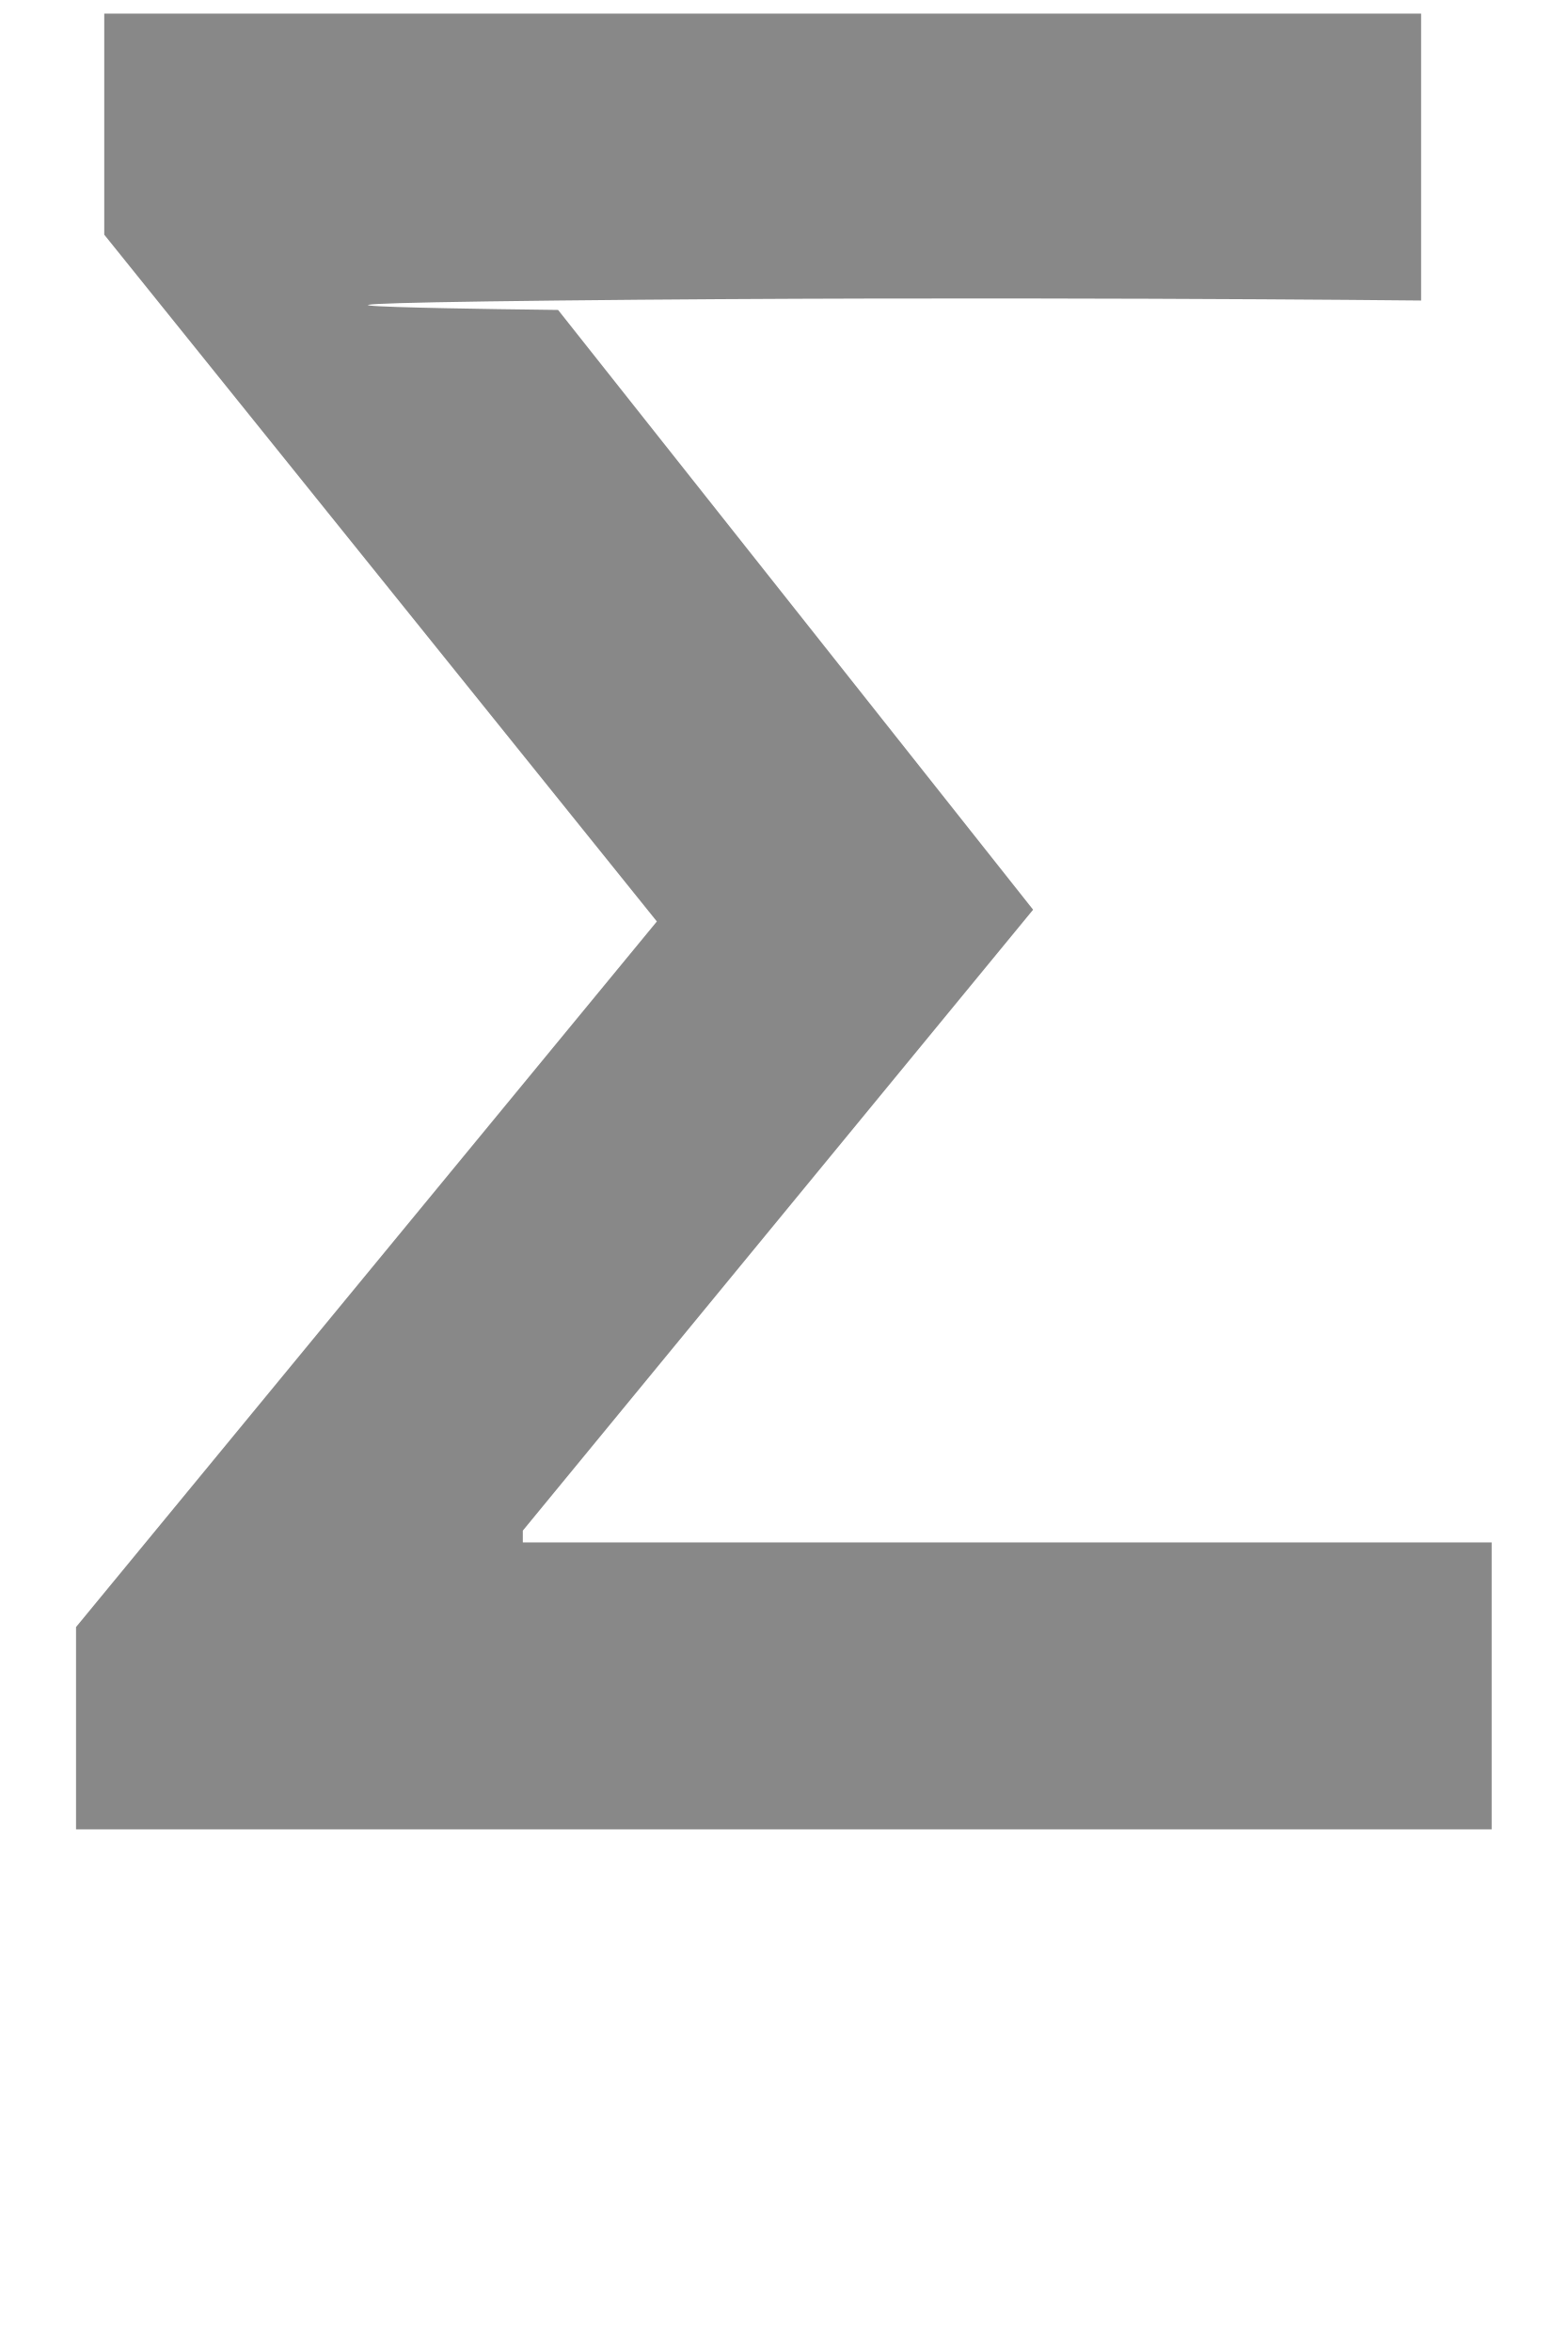
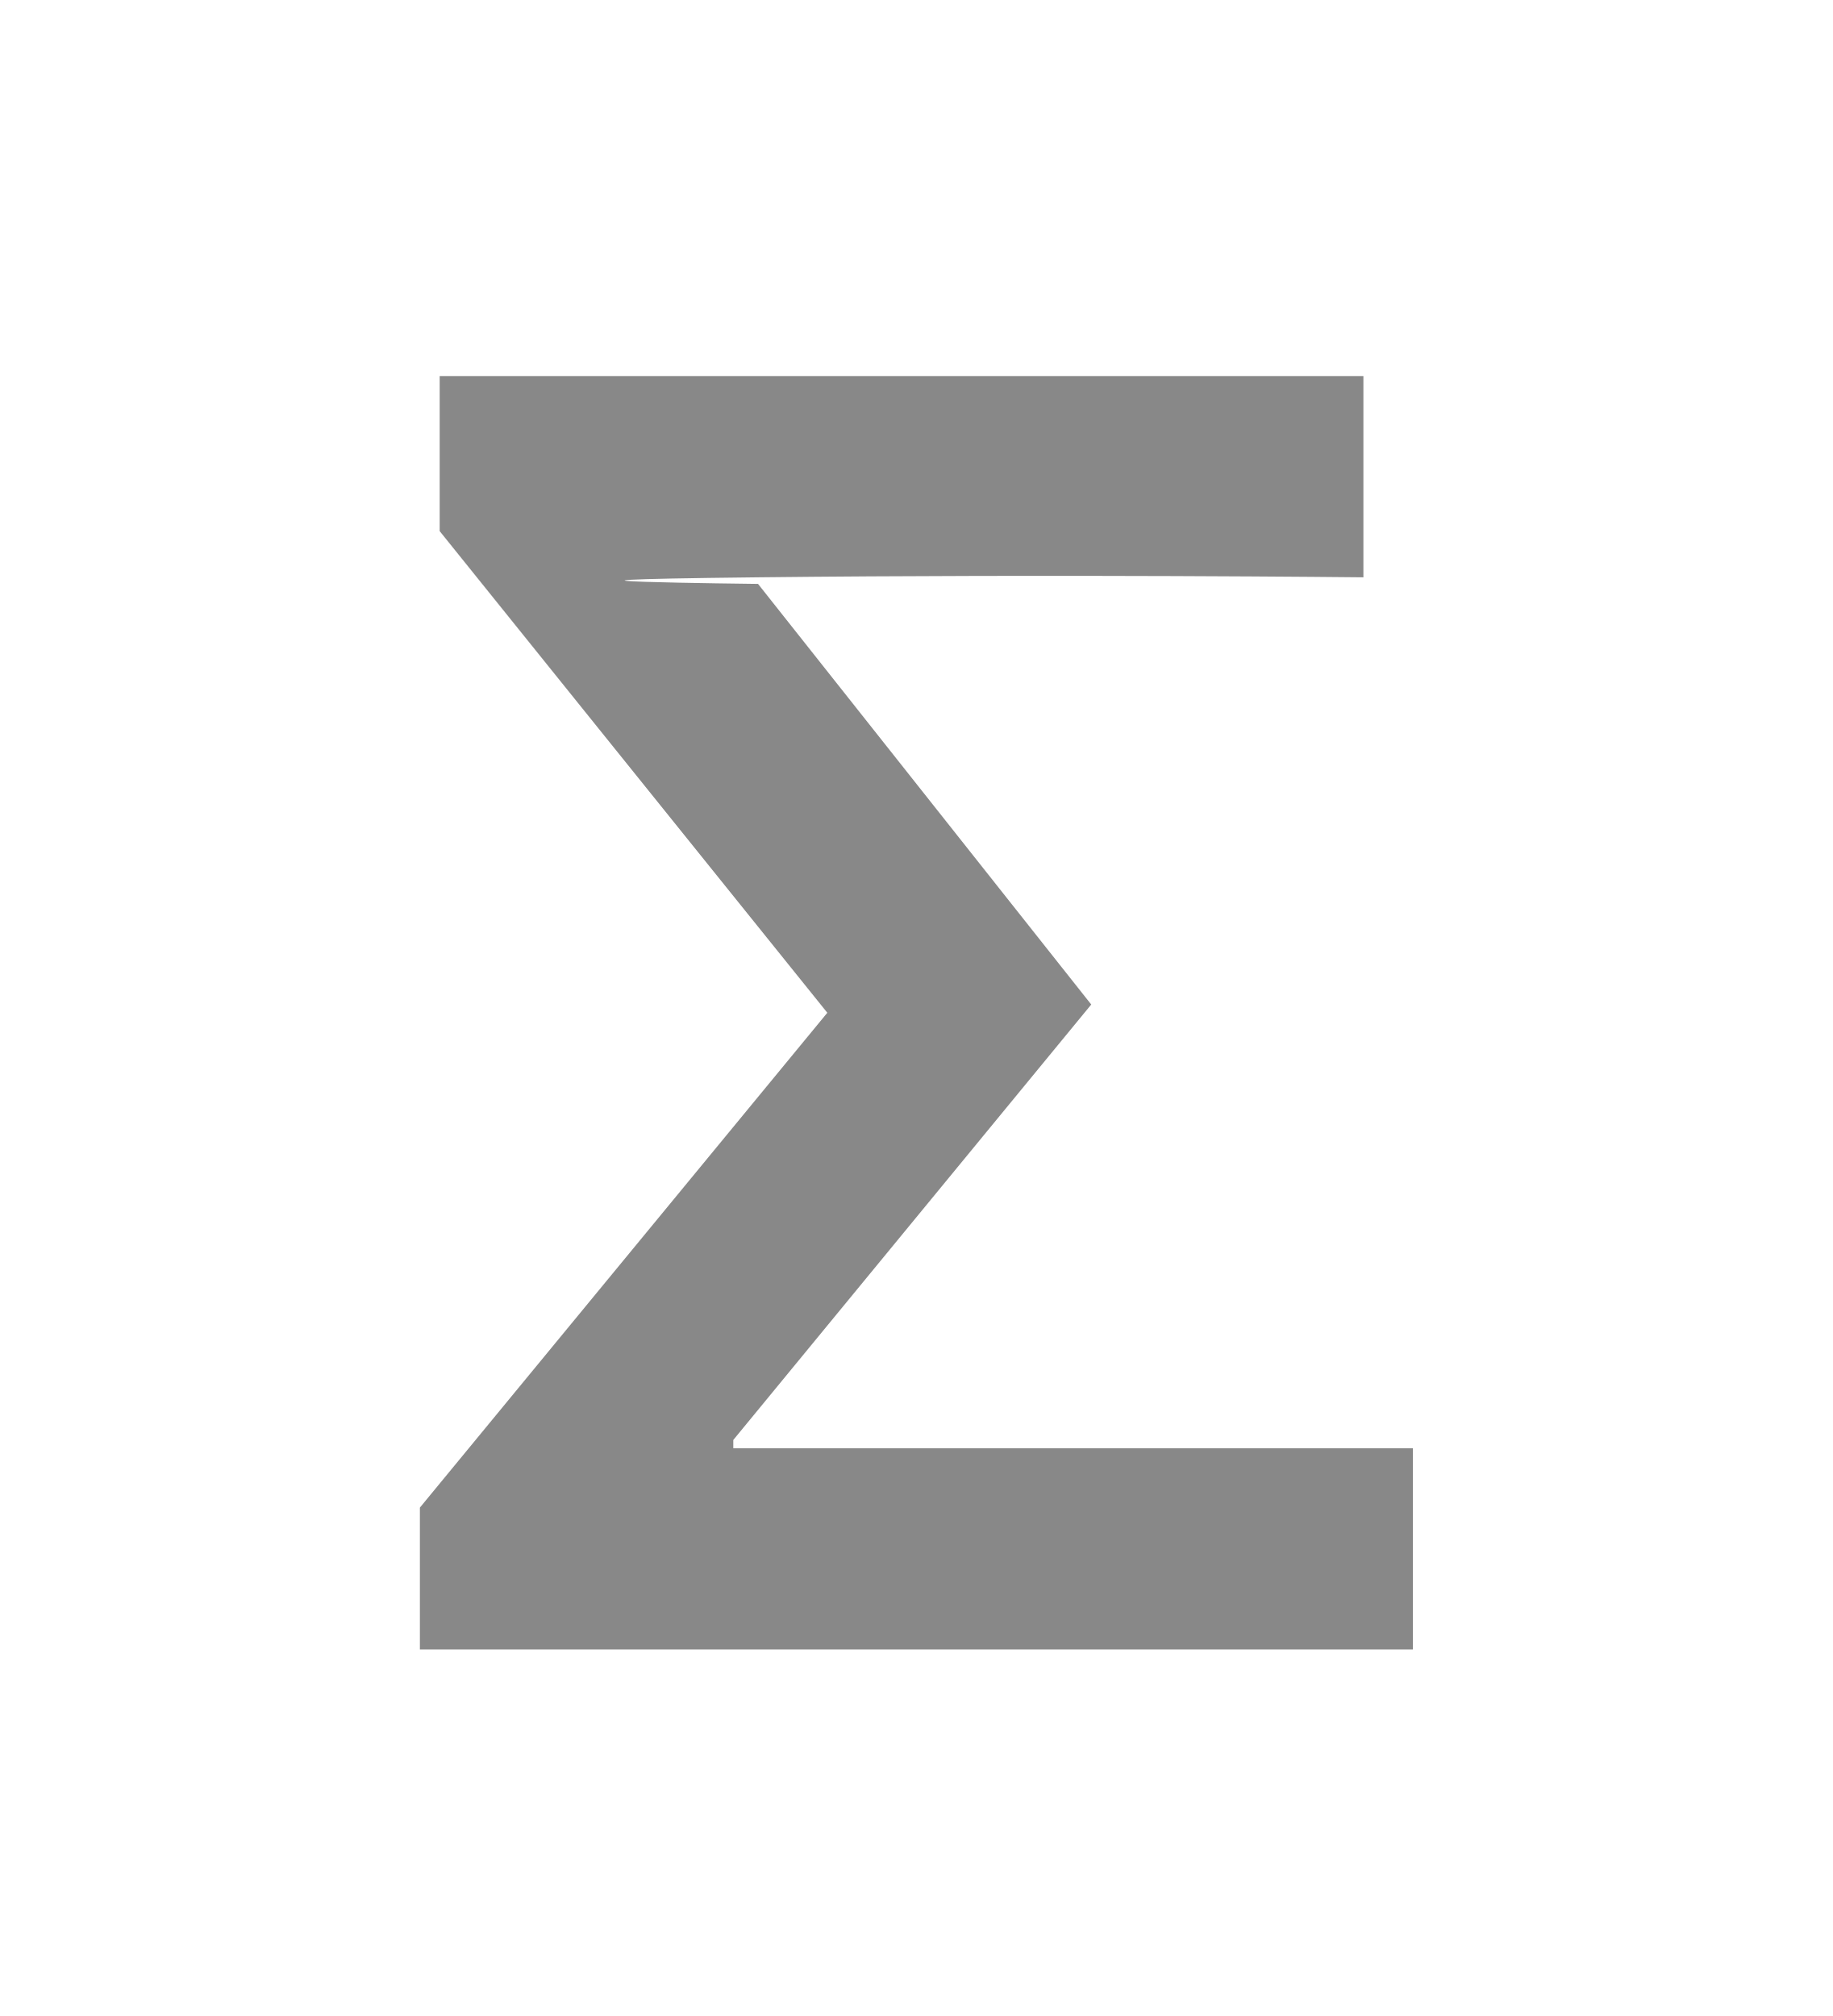
- <svg xmlns="http://www.w3.org/2000/svg" width="12px" height="18px" viewBox="0 0 12 18" version="1.1">
+ <svg xmlns="http://www.w3.org/2000/svg" width="20px" height="22px" viewBox="0 0 20 22" version="1.1">
  <defs />
  <g id="Page-1" stroke="none" stroke-width="1" fill="none" fill-rule="evenodd">
-     <g id="380a7bed-fba7-4128-9418-b75f0d1d7492%2Fsigma_final" fill-rule="nonzero" fill="#888888">
+     <g id="380a7bed-fba7-4128-9418-b75f0d1d7492%2Fsigma_final" transform="translate(4, 4)" fill-rule="nonzero" fill="#888888">
      <path d="M4.272,2.3 C7.547,2.264 10.878,2.3 10.878,2.3 L10.878,0.104 L0.798,0.104 L0.798,1.796 L5.028,7.052 L0.582,12.452 L0.582,14 L11.418,14 L11.418,11.804 L4.002,11.804 L4.002,11.714 L7.908,6.962 L4.272,2.372 C4.272,2.372 0.997,2.336 4.272,2.3 Z" id="Σ" />
    </g>
  </g>
</svg>
